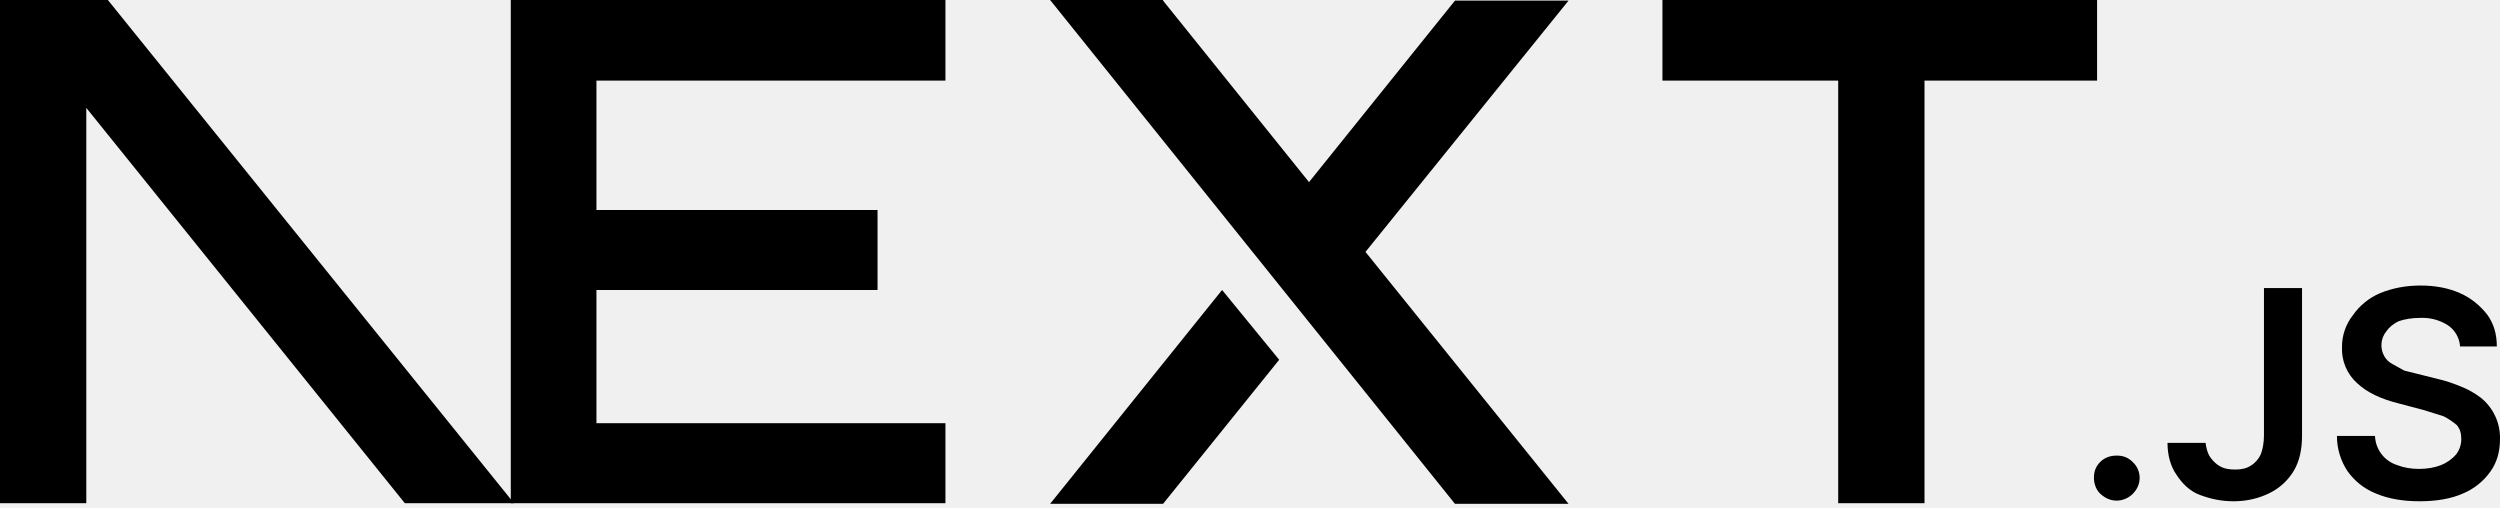
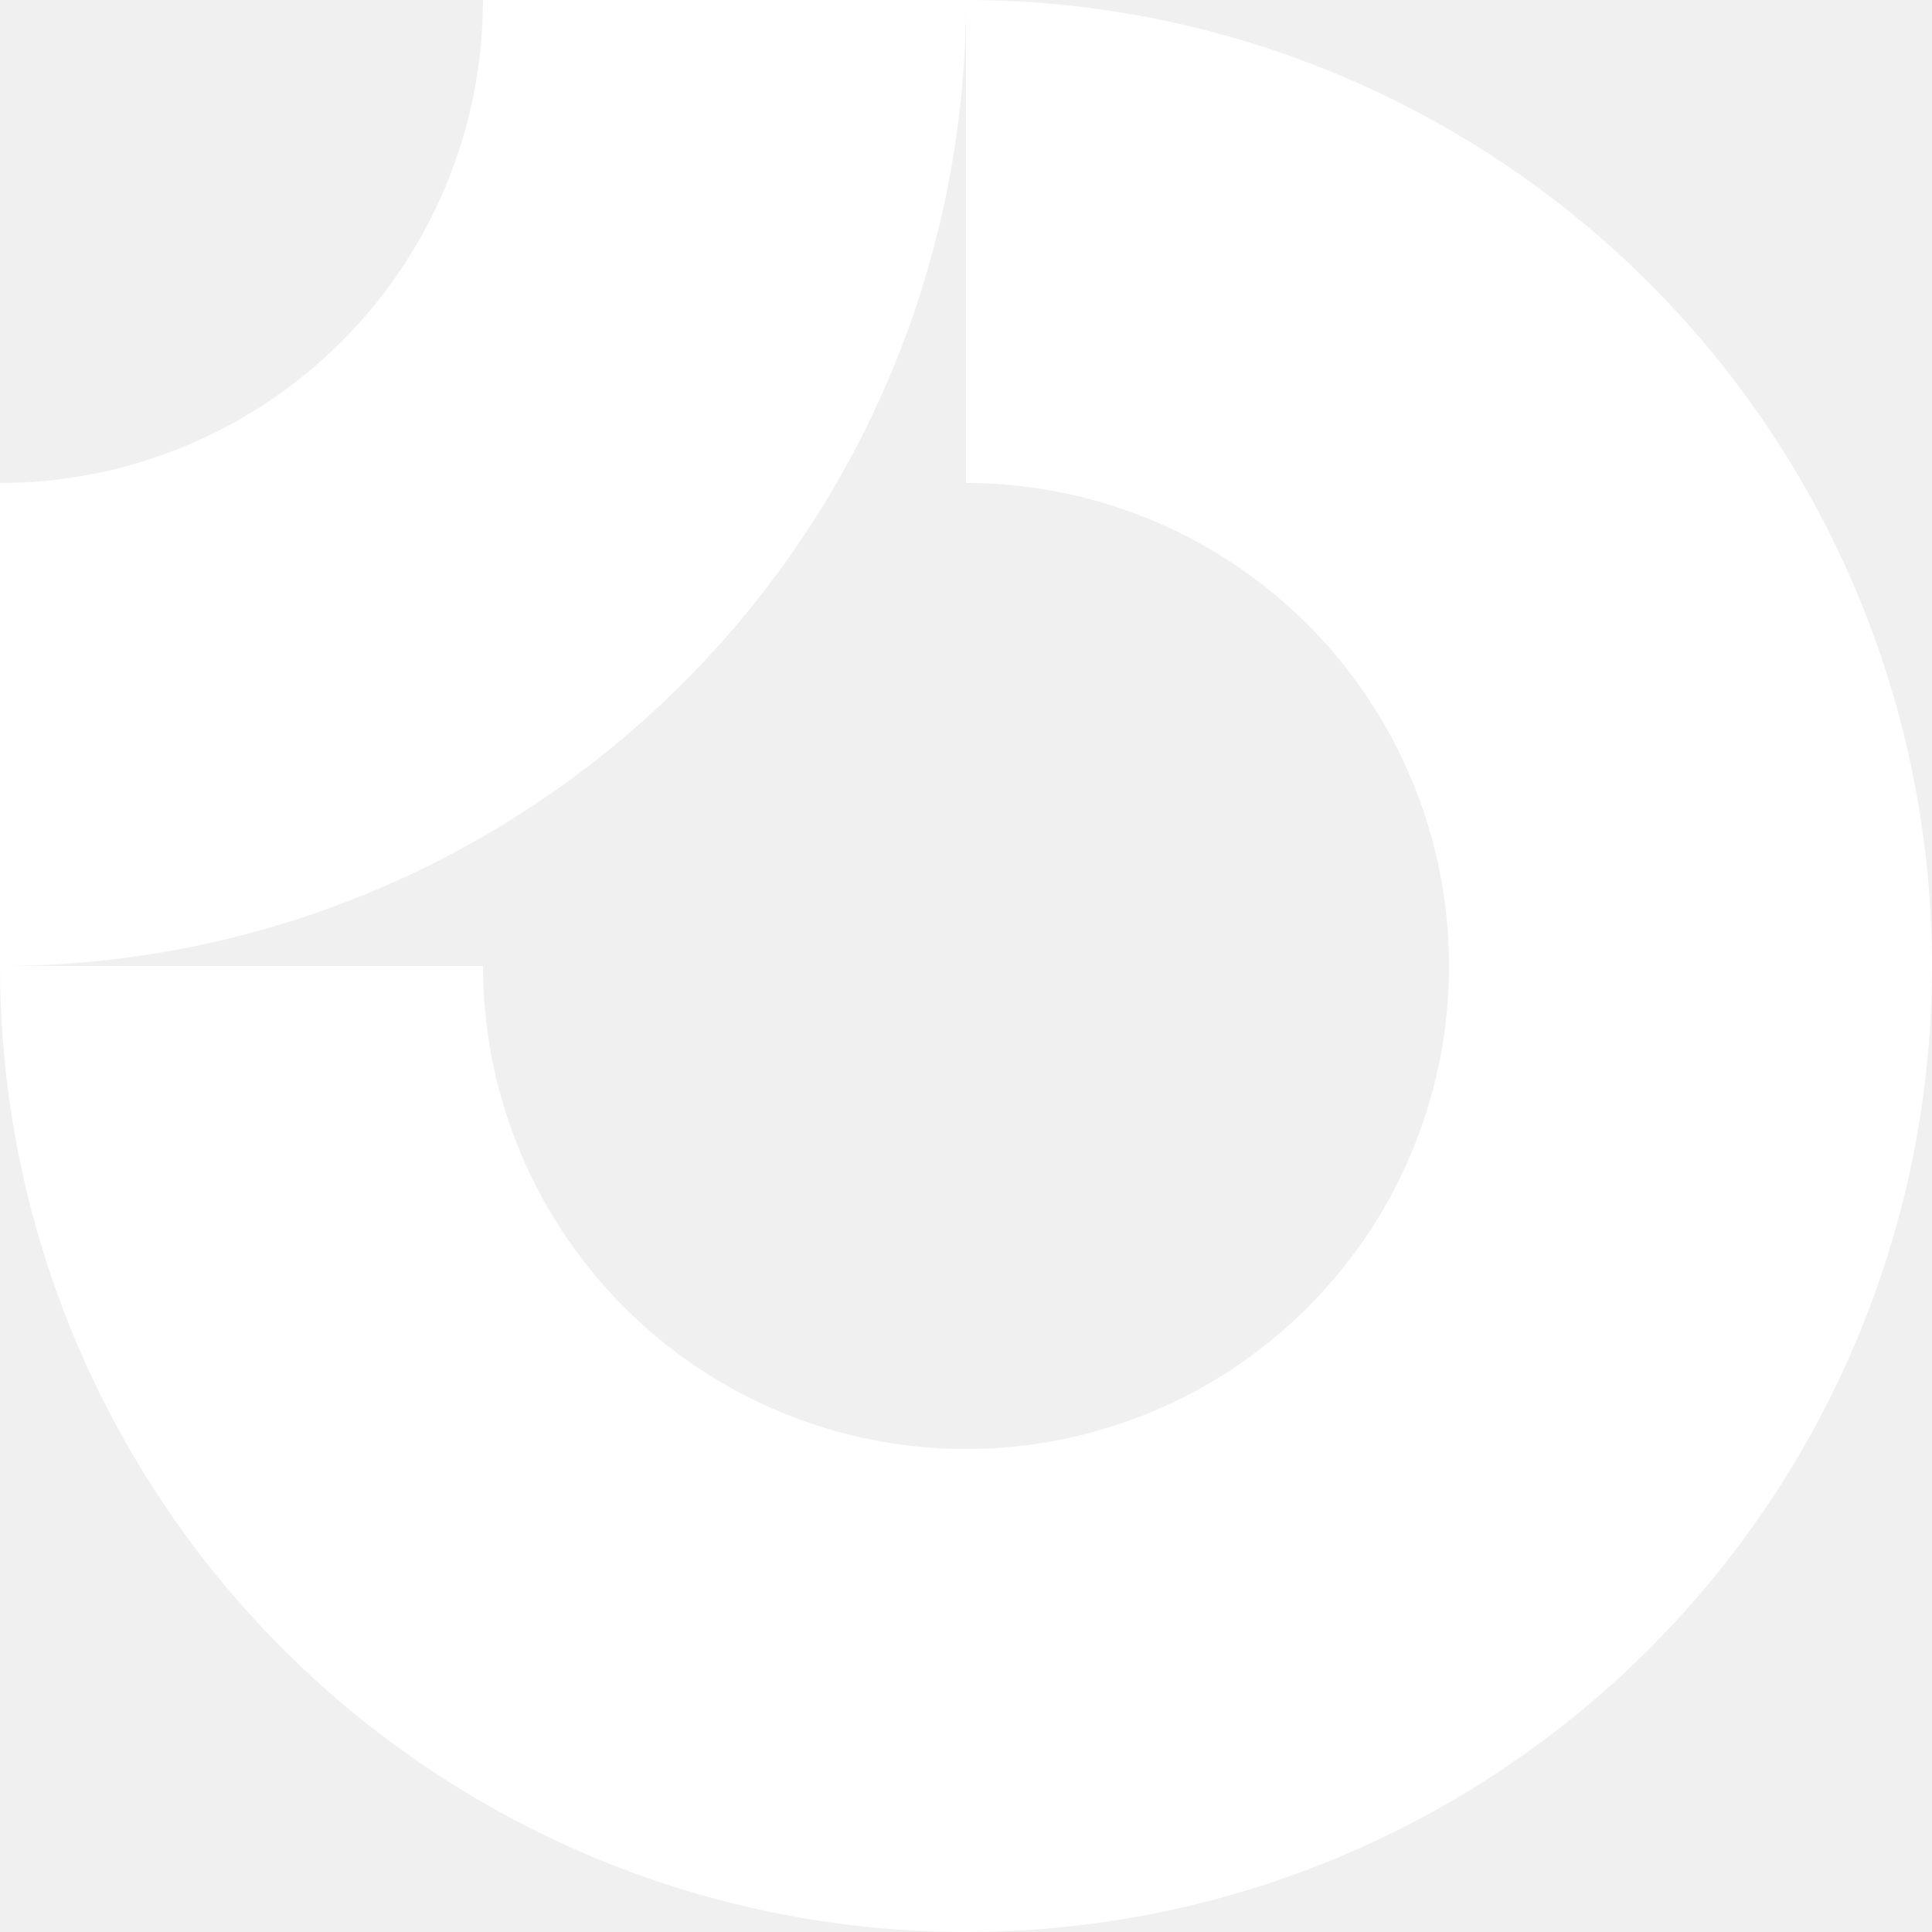
- <svg xmlns="http://www.w3.org/2000/svg" fill="none" viewBox="0 0 394 80">
-   <path fill="#000" d="M262 0h68.5v12.7h-27.2v66.6h-13.6V12.7H262V0ZM149 0v12.7H94v20.4h44.3v12.6H94v21h55v12.6H80.5V0h68.7zm34.3 0h-17.8l63.8 79.4h17.9l-32-39.7 32-39.6h-17.9l-23 28.6-23-28.6zm18.3 56.7-9-11-27.1 33.7h17.8l18.3-22.7z" />
-   <path fill="#000" d="M81 79.3 17 0H0v79.3h13.6V17l50.2 62.3H81Zm252.6-.4c-1 0-1.8-.4-2.5-1s-1.1-1.6-1.1-2.6.3-1.8 1-2.5 1.6-1 2.6-1 1.8.3 2.5 1a3.4 3.4 0 0 1 .6 4.3 3.7 3.7 0 0 1-3 1.8zm23.2-33.5h6v23.3c0 2.1-.4 4-1.3 5.5a9.1 9.1 0 0 1-3.8 3.5c-1.6.8-3.5 1.3-5.7 1.3-2 0-3.7-.4-5.3-1s-2.8-1.8-3.7-3.2c-.9-1.3-1.4-3-1.4-5h6c.1.8.3 1.6.7 2.2s1 1.2 1.6 1.5c.7.4 1.5.5 2.4.5 1 0 1.8-.2 2.4-.6a4 4 0 0 0 1.6-1.8c.3-.8.5-1.8.5-3V45.5zm30.9 9.1a4.4 4.4 0 0 0-2-3.3 7.5 7.5 0 0 0-4.3-1.1c-1.3 0-2.4.2-3.3.5-.9.4-1.6 1-2 1.6a3.5 3.5 0 0 0-.3 4c.3.5.7.9 1.3 1.2l1.8 1 2 .5 3.2.8c1.3.3 2.5.7 3.7 1.2a13 13 0 0 1 3.2 1.8 8.1 8.1 0 0 1 3 6.5c0 2-.5 3.7-1.5 5.1a10 10 0 0 1-4.4 3.5c-1.8.8-4.1 1.2-6.8 1.2-2.6 0-4.9-.4-6.8-1.2-2-.8-3.4-2-4.5-3.5a10 10 0 0 1-1.7-5.6h6a5 5 0 0 0 3.5 4.6c1 .4 2.2.6 3.4.6 1.3 0 2.5-.2 3.5-.6 1-.4 1.8-1 2.4-1.7a4 4 0 0 0 .8-2.4c0-.9-.2-1.6-.7-2.2a11 11 0 0 0-2.1-1.4l-3.2-1-3.8-1c-2.8-.7-5-1.7-6.6-3.2a7.2 7.2 0 0 1-2.4-5.7 8 8 0 0 1 1.7-5 10 10 0 0 1 4.3-3.5c2-.8 4-1.2 6.4-1.2 2.3 0 4.4.4 6.2 1.2 1.8.8 3.2 2 4.3 3.4 1 1.4 1.5 3 1.5 5h-5.8z" />
+ <svg xmlns="http://www.w3.org/2000/svg" id="logo-86" width="40" height="40" viewBox="0 0 40 40" fill="none">
+   <path class="ccustom" fill-rule="evenodd" clip-rule="evenodd" d="M25.556 11.685C23.911 10.586 21.978 10 20 10V0C23.956 0 27.822 1.173 31.111 3.371C34.4 5.568 36.964 8.692 38.478 12.346C39.991 16.001 40.387 20.022 39.616 23.902C38.844 27.781 36.939 31.345 34.142 34.142C31.345 36.939 27.781 38.844 23.902 39.616C20.022 40.387 16.001 39.991 12.346 38.478C8.692 36.964 5.568 34.4 3.371 31.111C1.173 27.822 0 23.956 0 20H10C10 21.978 10.586 23.911 11.685 25.556C12.784 27.2 14.346 28.482 16.173 29.239C18 29.996 20.011 30.194 21.951 29.808C23.891 29.422 25.672 28.47 27.071 27.071C28.47 25.672 29.422 23.891 29.808 21.951C30.194 20.011 29.996 18 29.239 16.173C28.482 14.346 27.2 12.784 25.556 11.685Z" fill="#fff" />
+   <path class="ccustom" fill-rule="evenodd" clip-rule="evenodd" d="M10 5.16562e-07C10 1.313 9.741 2.614 9.239 3.827C8.736 5.04 8 6.142 7.071 7.071C6.142 8 5.04 8.736 3.827 9.239C2.614 9.741 1.313 10 5.4439e-06 10L5.00679e-06 20C2.626 20 5.227 19.483 7.654 18.478C10.08 17.473 12.285 15.999 14.142 14.142C15.999 12.285 17.473 10.08 18.478 7.654C19.483 5.227 20 2.626 20 -3.81469e-06L10 5.16562e-07Z" fill="#fff" />
</svg>
